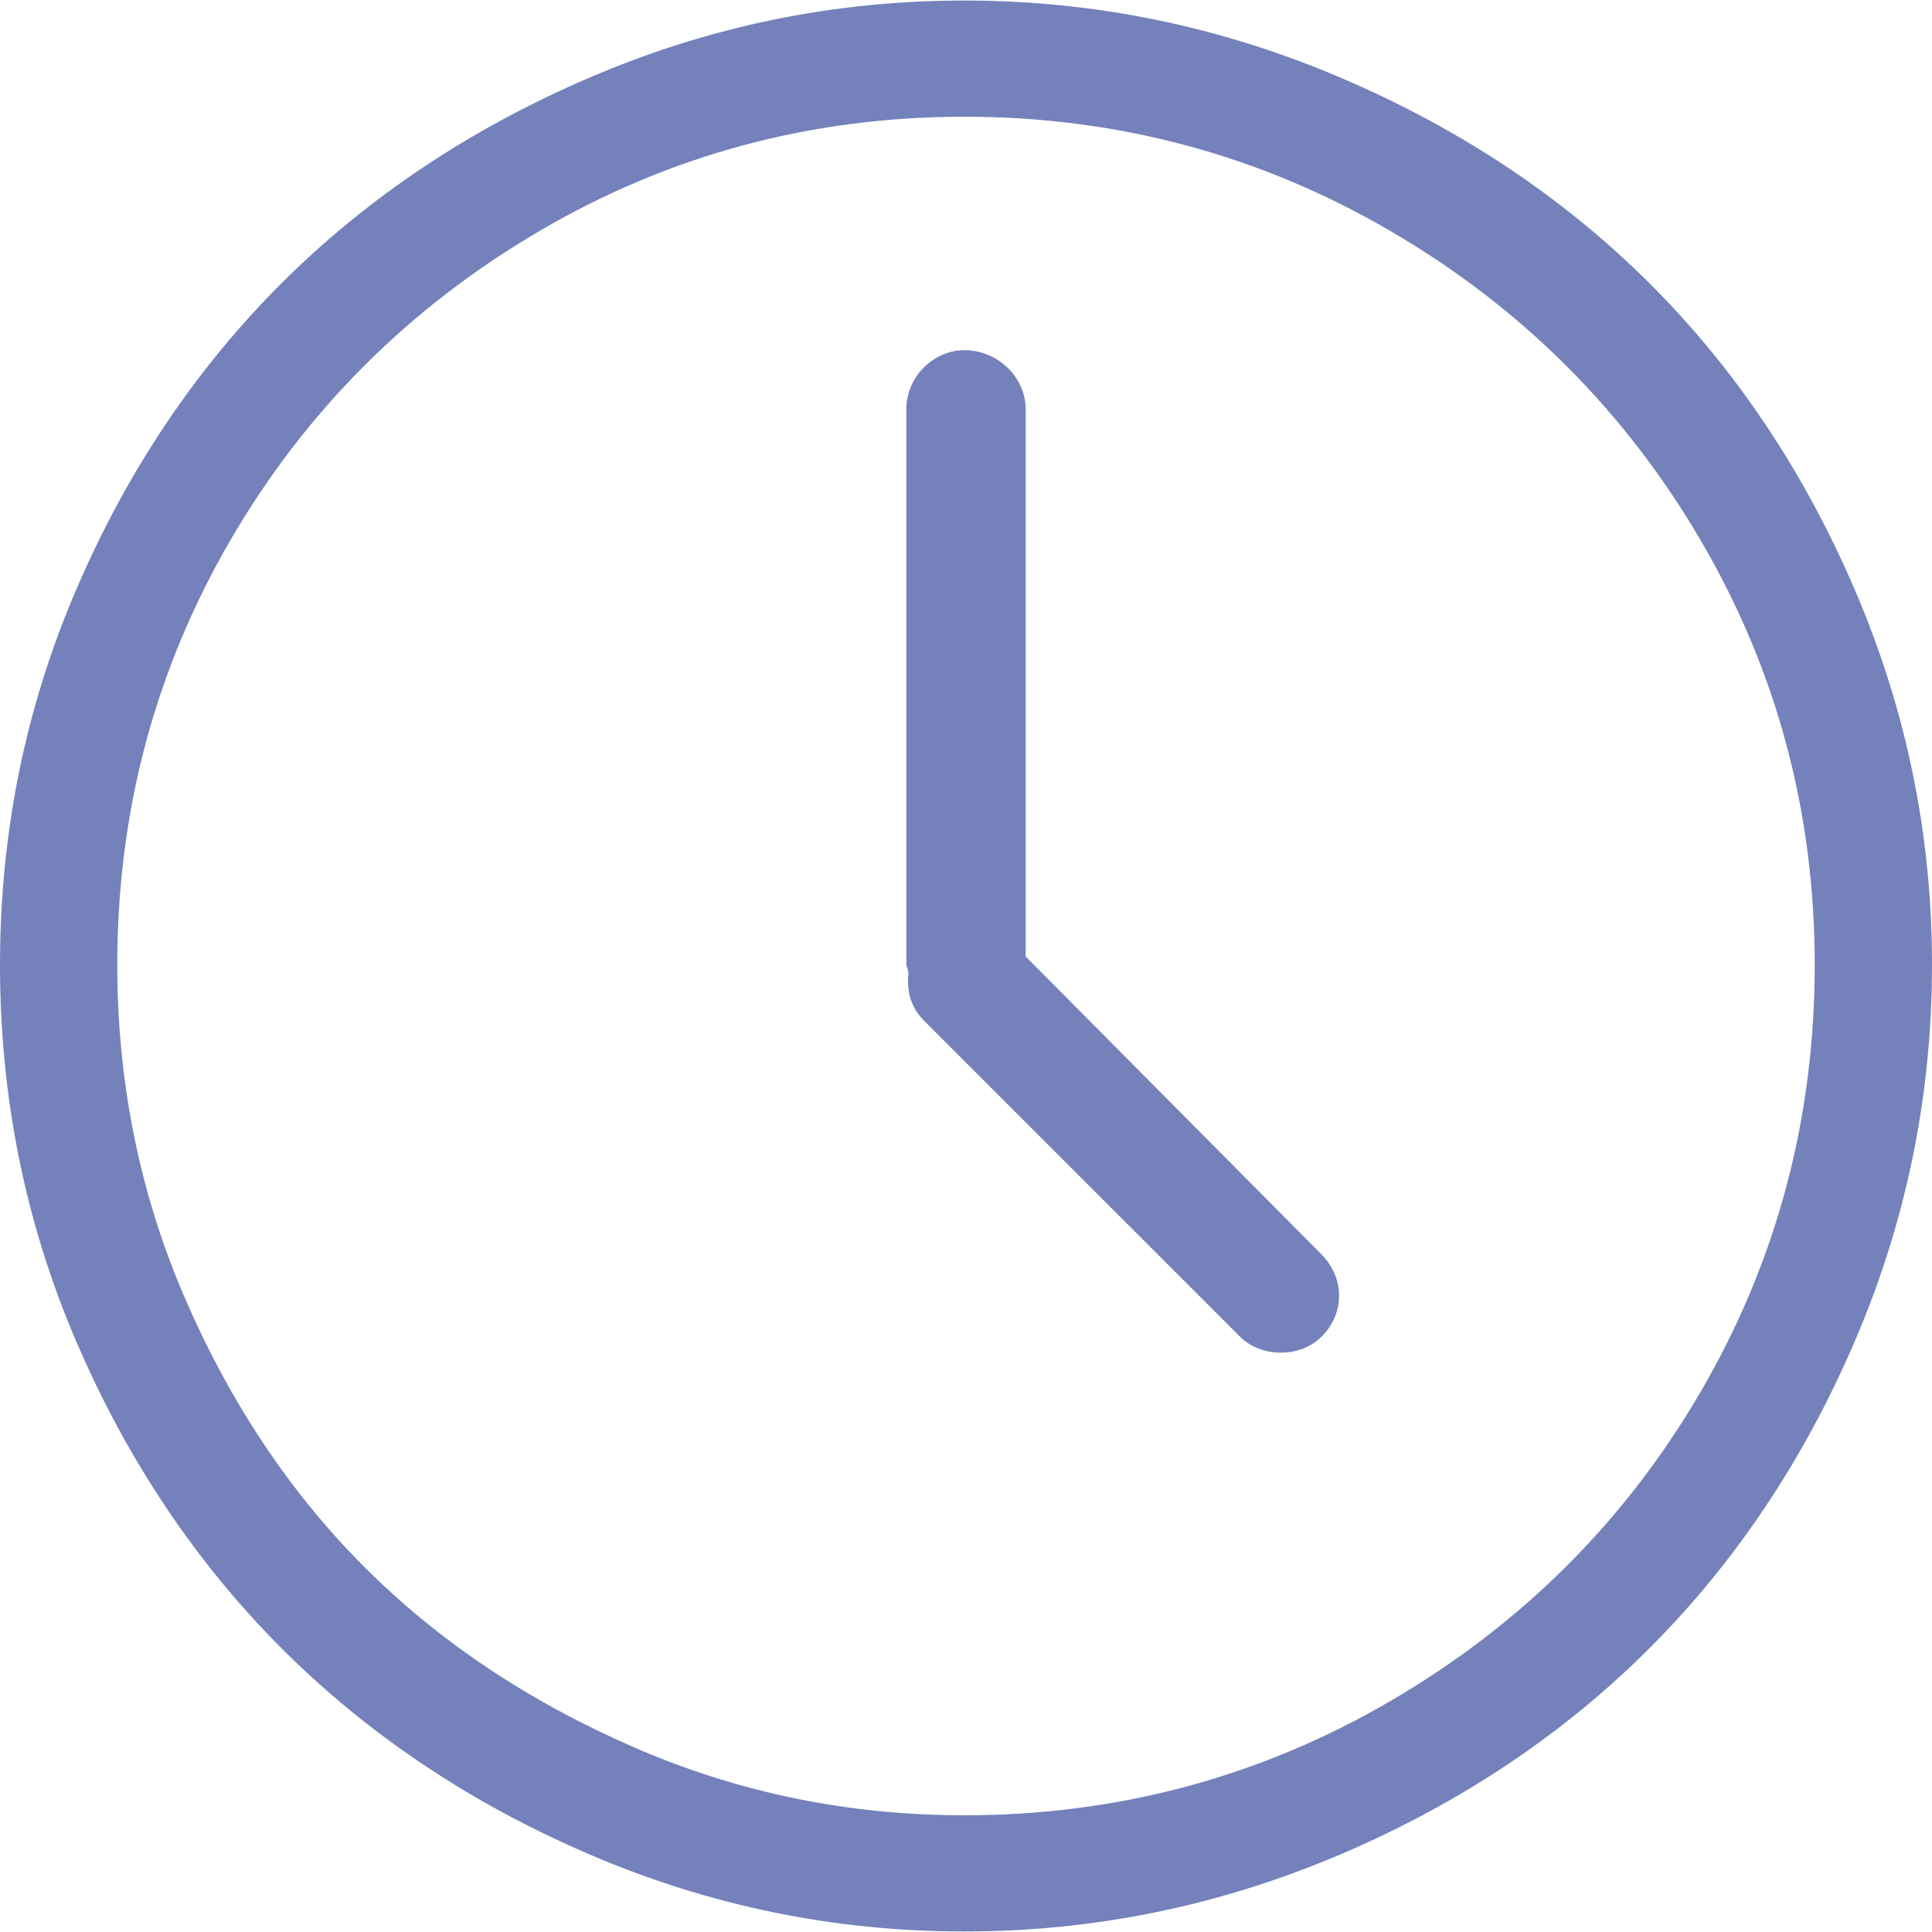
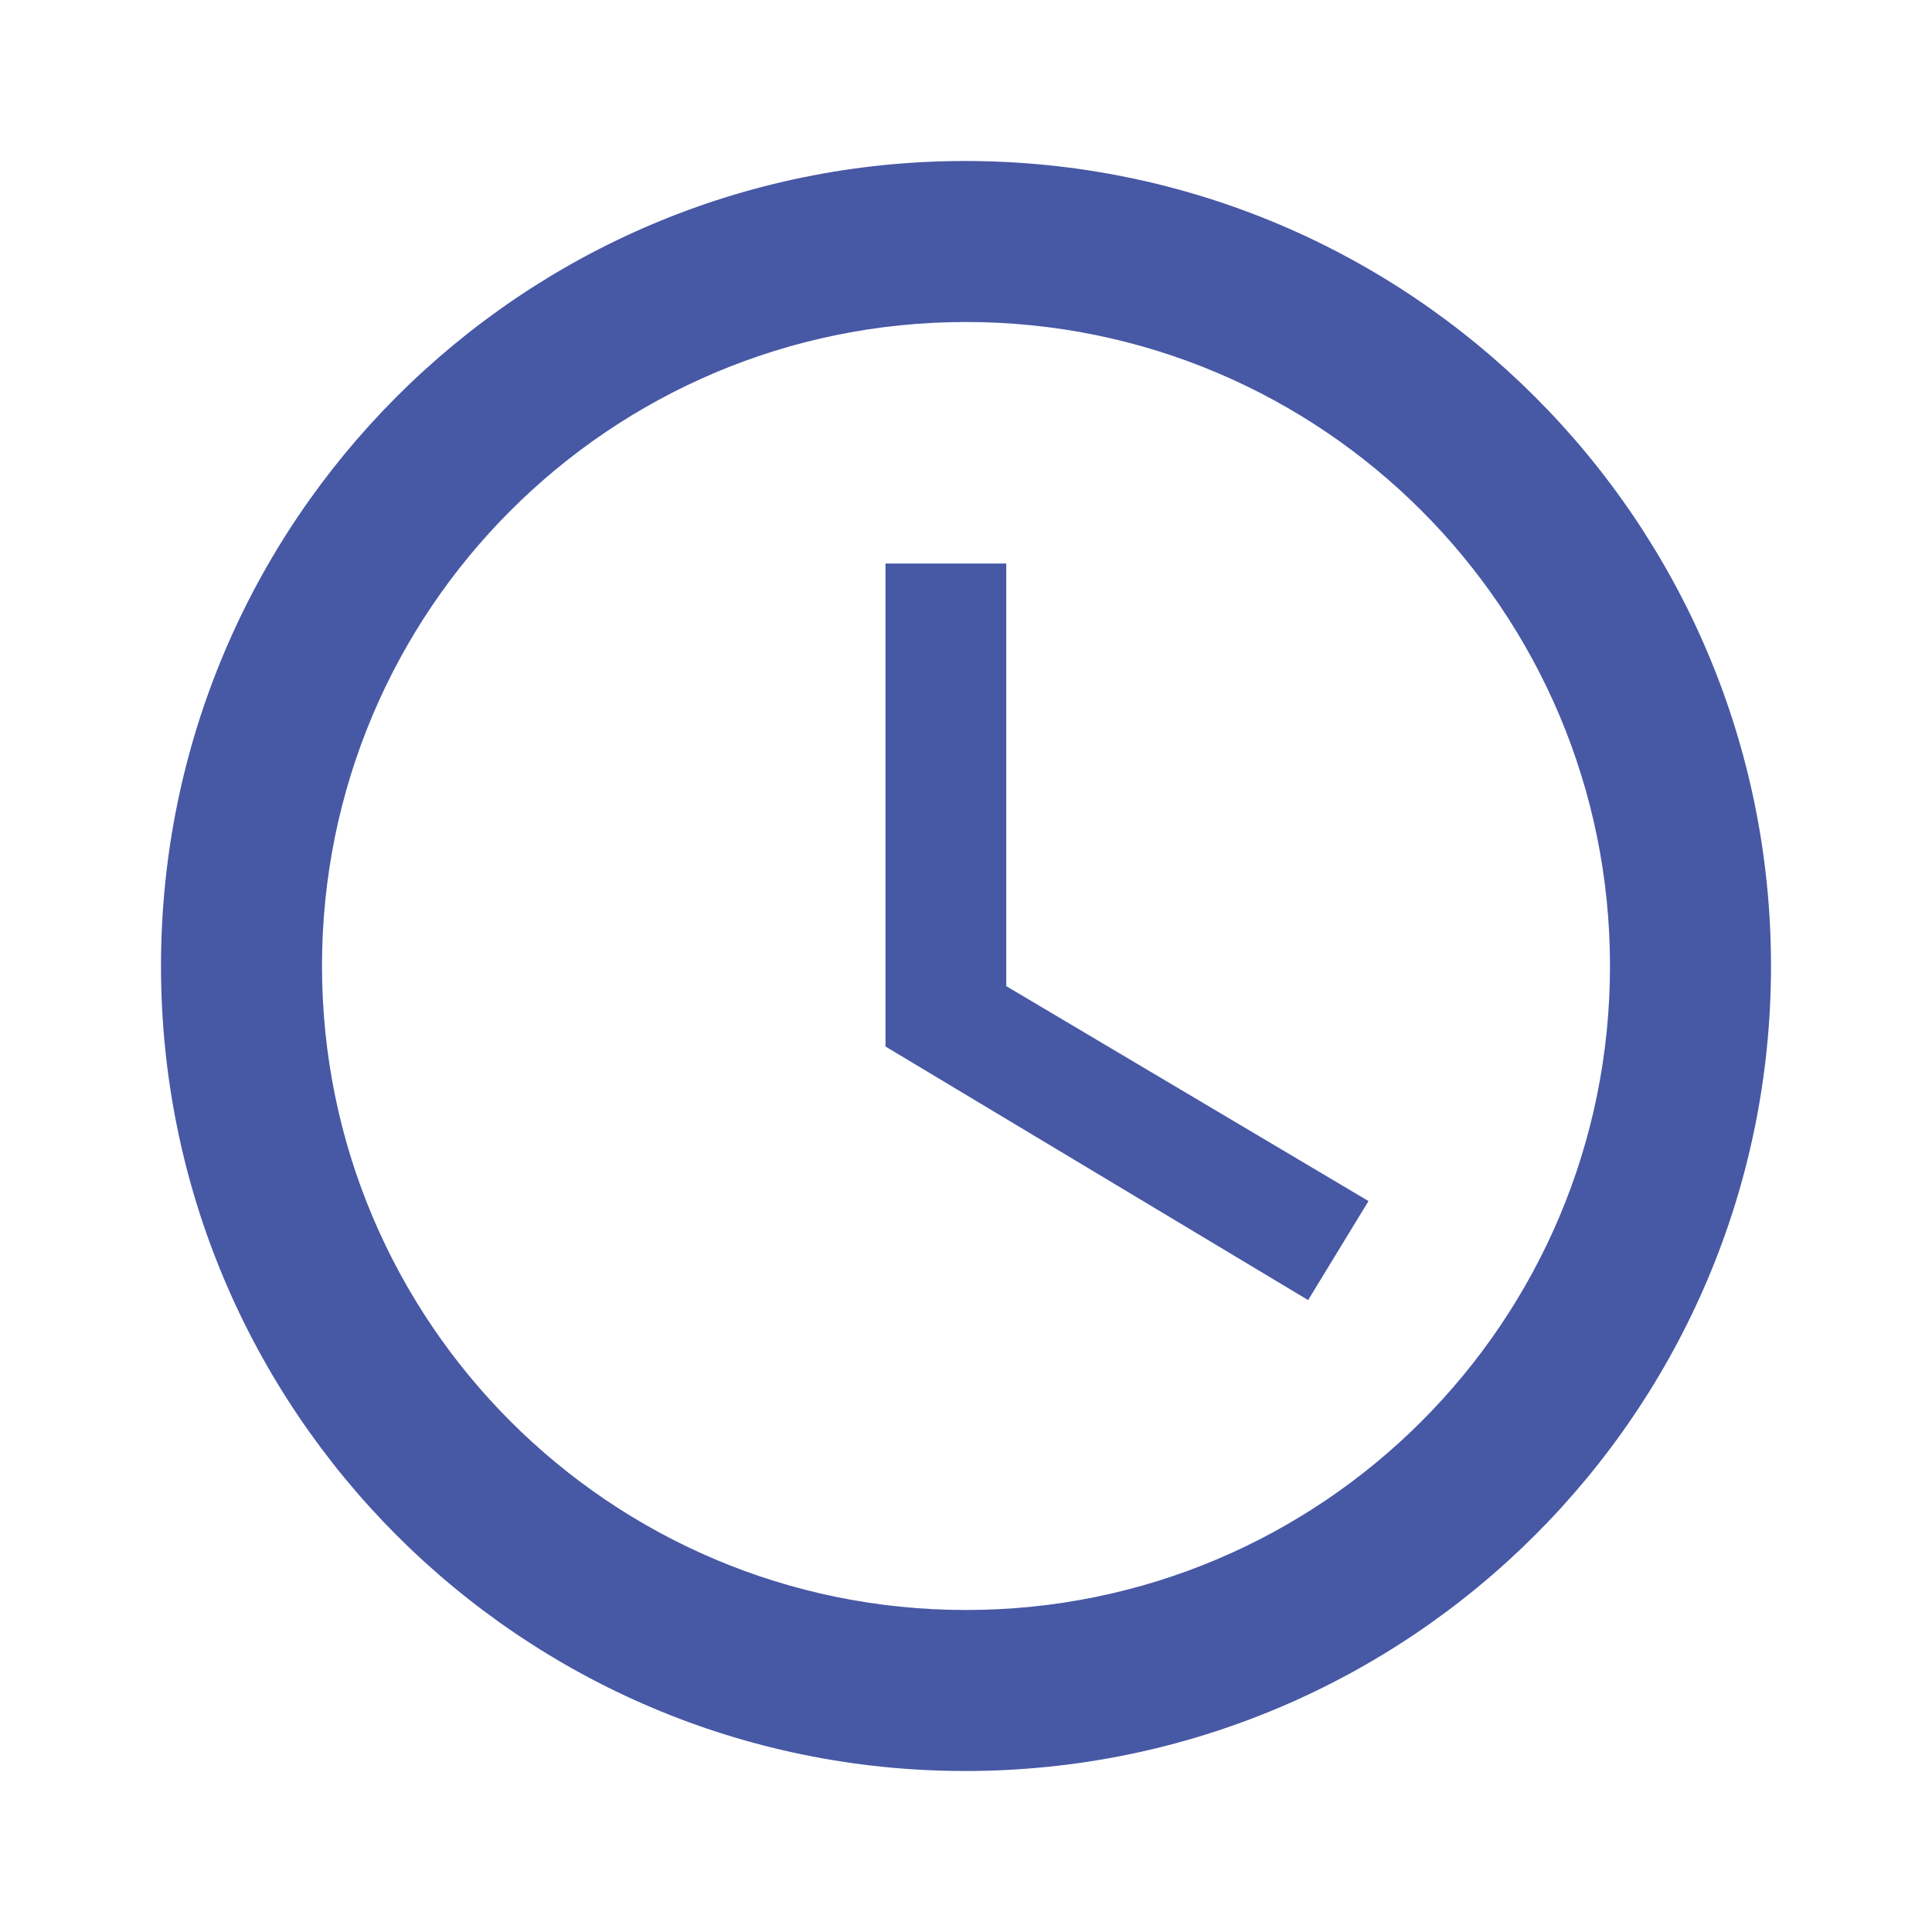
- <svg xmlns="http://www.w3.org/2000/svg" version="1.1" id="Capa_1" x="0px" y="0px" viewBox="0 0 612 612" style="enable-background:new 0 0 612 612;" xml:space="preserve" fill="#7481bb">
-   <g>
-     <g>
-       <path d="M587.572,186.881c-32.266-75.225-87.096-129.934-162.949-162.285C386.711,8.427,346.992,0.168,305.497,0.168    c-41.488,0-80.914,8.181-118.784,24.428C111.488,56.861,56.415,111.535,24.092,186.881C7.895,224.629,0,264.176,0,305.664    c0,41.496,7.895,81.371,24.092,119.127c32.323,75.346,87.403,130.348,162.621,162.621c37.877,16.247,77.295,24.42,118.784,24.42    c41.489,0,81.214-8.259,119.12-24.42c75.853-32.352,130.683-87.403,162.956-162.621C603.819,386.914,612,347.16,612,305.664    C612,264.176,603.826,224.757,587.572,186.881z M538.724,440.853c-24.021,41.195-56.929,73.876-98.375,98.039    c-41.195,24.021-86.332,36.135-134.845,36.135c-36.47,0-71.27-7.024-104.4-21.415c-33.129-14.384-61.733-33.294-85.661-57.215    c-23.928-23.928-42.973-52.811-57.214-85.997c-14.199-33.065-21.08-68.258-21.08-104.735c0-48.52,11.921-93.428,35.807-134.509    c23.971-41.231,56.886-73.947,98.039-98.04c41.146-24.092,85.99-36.142,134.502-36.142c48.52,0,93.649,12.121,134.845,36.142    c41.446,24.164,74.283,56.879,98.375,98.039c24.092,41.153,36.135,85.99,36.135,134.509    C574.852,354.185,562.888,399.399,538.724,440.853z" />
-       <path d="M324.906,302.988V129.659c0-10.372-9.037-18.738-19.41-18.738c-9.701,0-18.403,8.366-18.403,18.738v176.005    c0,0.336,0.671,1.678,0.671,2.678c-0.671,6.024,1.007,11.043,5.019,15.062l100.053,100.046c6.695,6.695,19.073,6.695,25.763,0    c7.694-7.695,7.188-18.86,0-26.099L324.906,302.988z" />
-     </g>
-   </g>
-   <g>
- </g>
-   <g>
- </g>
-   <g>
- </g>
-   <g>
- </g>
-   <g>
- </g>
-   <g>
- </g>
-   <g>
- </g>
-   <g>
- </g>
-   <g>
- </g>
-   <g>
- </g>
-   <g>
- </g>
-   <g>
- </g>
-   <g>
- </g>
-   <g>
- </g>
-   <g>
- </g>
+ <svg xmlns="http://www.w3.org/2000/svg" fill="#4758a5" height="24" viewBox="0 0 24 24" width="24">
+   <path d="M11.99 2C6.47 2 2 6.48 2 12s4.47 10 9.99 10C17.52 22 22 17.52 22 12S17.52 2 11.99 2zM12 20c-4.42 0-8-3.58-8-8s3.58-8 8-8 8 3.58 8 8-3.58 8-8 8z" />
+   <path d="M0 0h24v24H0z" fill="none" />
+   <path d="M12.5 7H11v6l5.25 3.15.75-1.23-4.5-2.67z" />
</svg>
